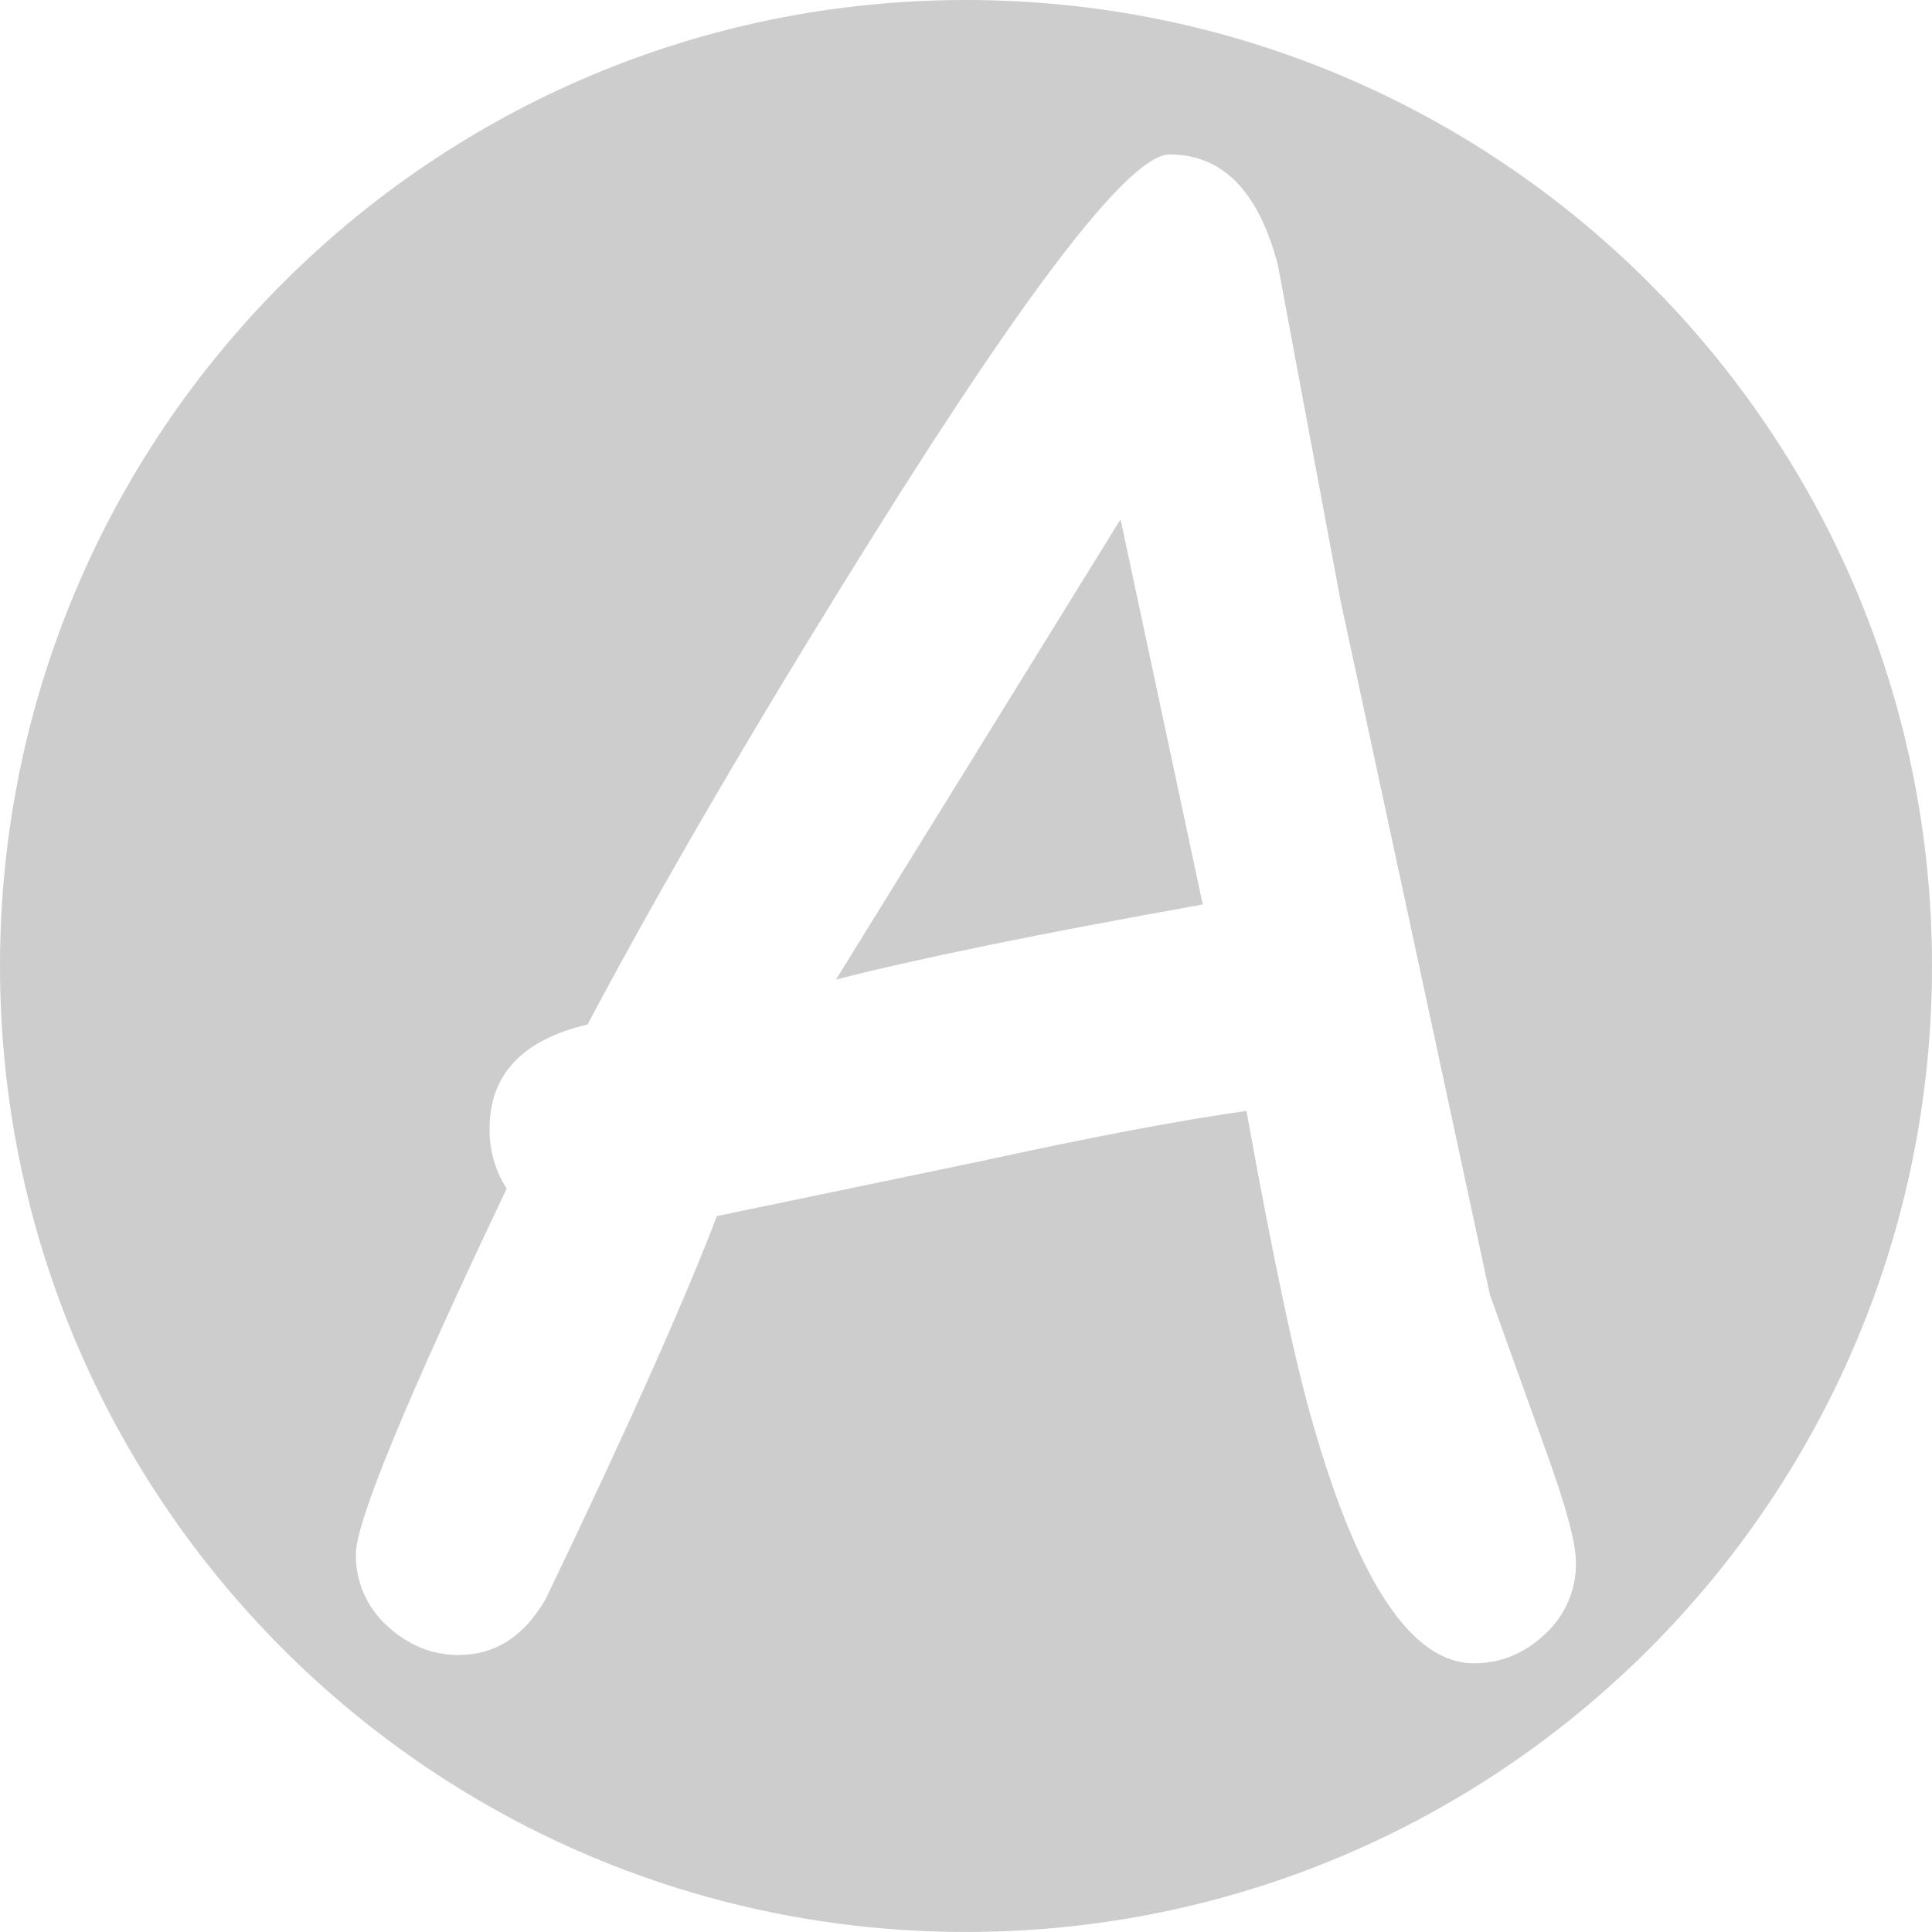
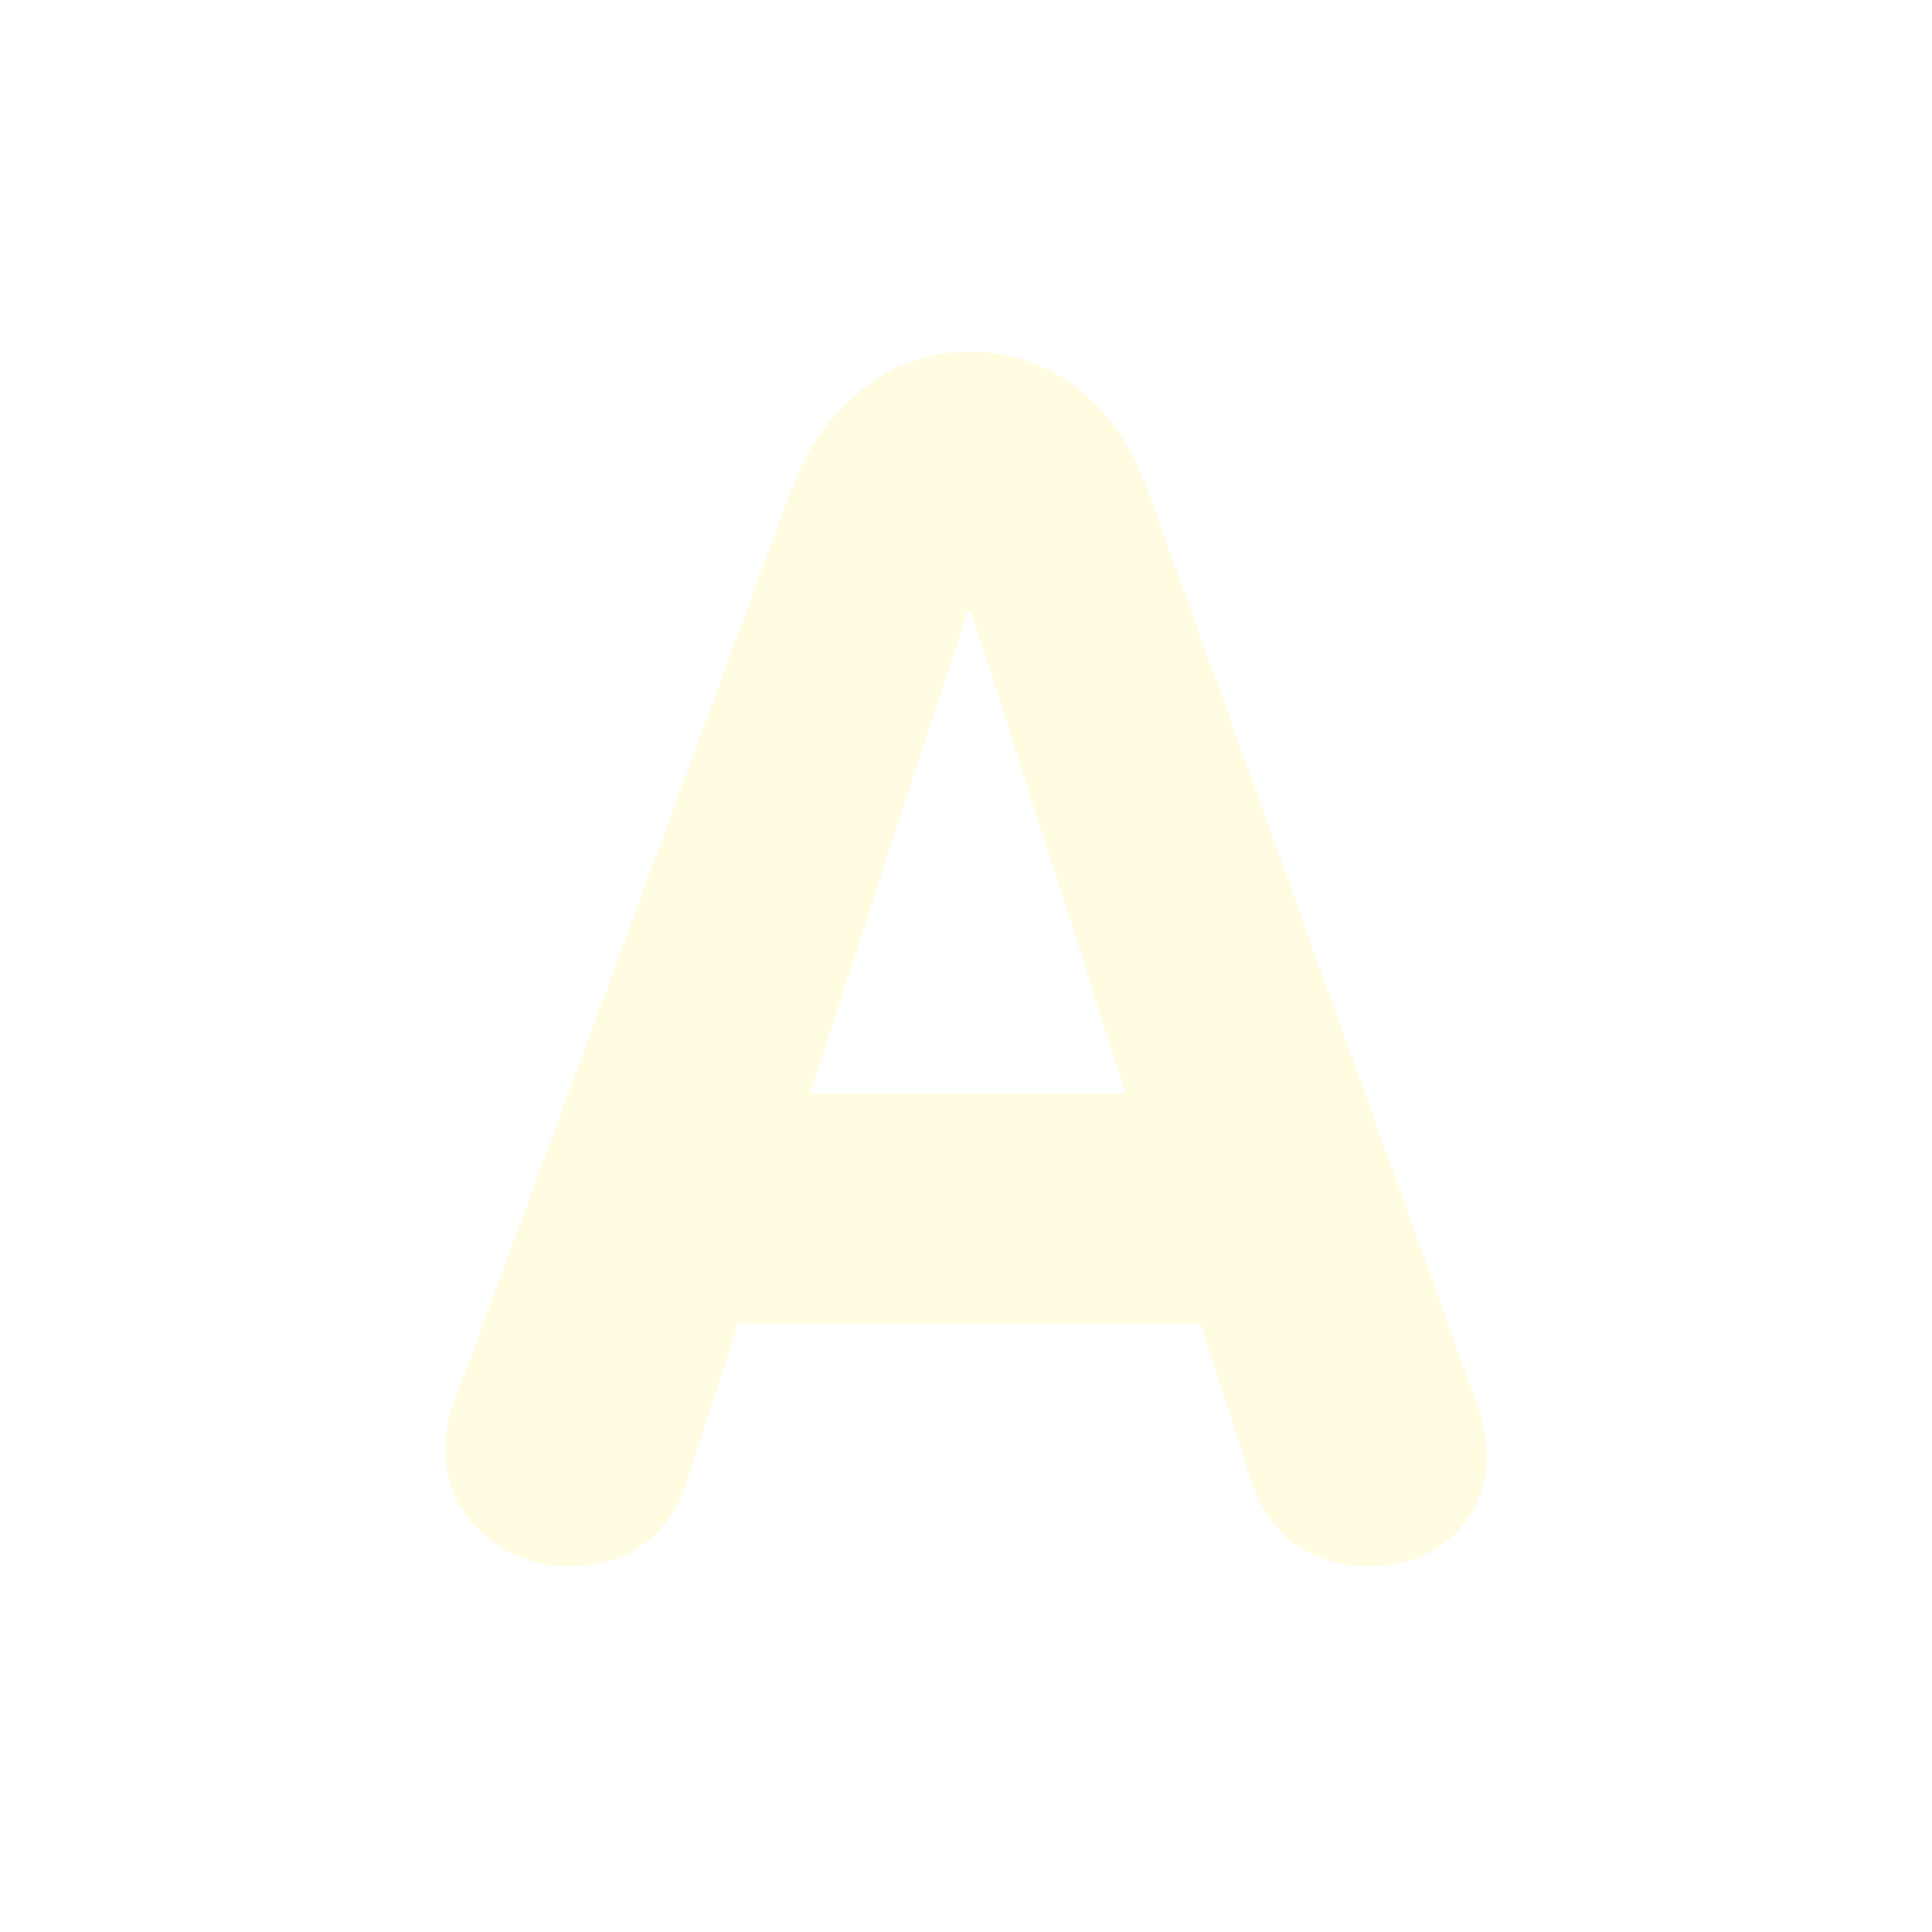
- <svg xmlns="http://www.w3.org/2000/svg" t="1731401555617" class="icon" viewBox="0 0 1024 1024" version="1.1" p-id="16407" width="200" height="200">
-   <path d="M512 0C229.234 0 0 229.217 0 511.983s229.234 512 512 512 512-229.217 512-512S794.732 0 512 0z m269.263 881.585q-48.854 0-84.995-125.678-14.106-47.736-35.625-167.1-53.722 7.603-140.506 26.594l-140.145 29.14q-26.594 69.41-90.775 202.983c-11.405 19.696-26.594 29.656-46.119 29.656-14.106 0-26.577-5.075-37.844-15.379a50.144 50.144 0 0 1-16.634-38.154q0-25.493 79.92-193.677a57.042 57.042 0 0 1-9.048-31.824c0-28.573 17.374-47.013 51.916-55.15q60.207-113.378 152.255-260.404 125.575-200.713 156.246-200.73c28.022 0 47.013 19.352 57.317 58.229l33.269 178.127 79.215 368.123 30.189 84.083c10.321 28.573 15.379 47.753 15.379 57.334a50.35 50.35 0 0 1-16.462 38.446c-11.026 10.321-23.498 15.379-37.604 15.379zM593.916 275.249l43.573 204.153q-130.46 23.326-194.382 39.788z" fill="#cdcdcd" p-id="16408" />
+ <svg xmlns="http://www.w3.org/2000/svg" viewBox="0 0 36 36">
+   <path fill="none" d="M36 32a4 4 0 0 1-4 4H4a4 4 0 0 1-4-4V4a4 4 0 0 1 4-4h28a4 4 0 0 1 4 4v28z" />
+   <path fill="#FFE91A21" d="M14.747 9.125c.527-1.426 1.736-2.573 3.317-2.573c1.643 0 2.792 1.085 3.318 2.573l6.077 16.867c.186.496.248.931.248 1.147c0 1.209-.992 2.046-2.139 2.046c-1.303 0-1.954-.682-2.264-1.611l-.931-2.915h-8.62l-.93 2.884c-.31.961-.961 1.642-2.232 1.642c-1.24 0-2.294-.93-2.294-2.17c0-.496.155-.868.217-1.023l6.233-16.867zm.34 11.256h5.891l-2.883-8.992h-.062l-2.946 8.992z" />
</svg>
